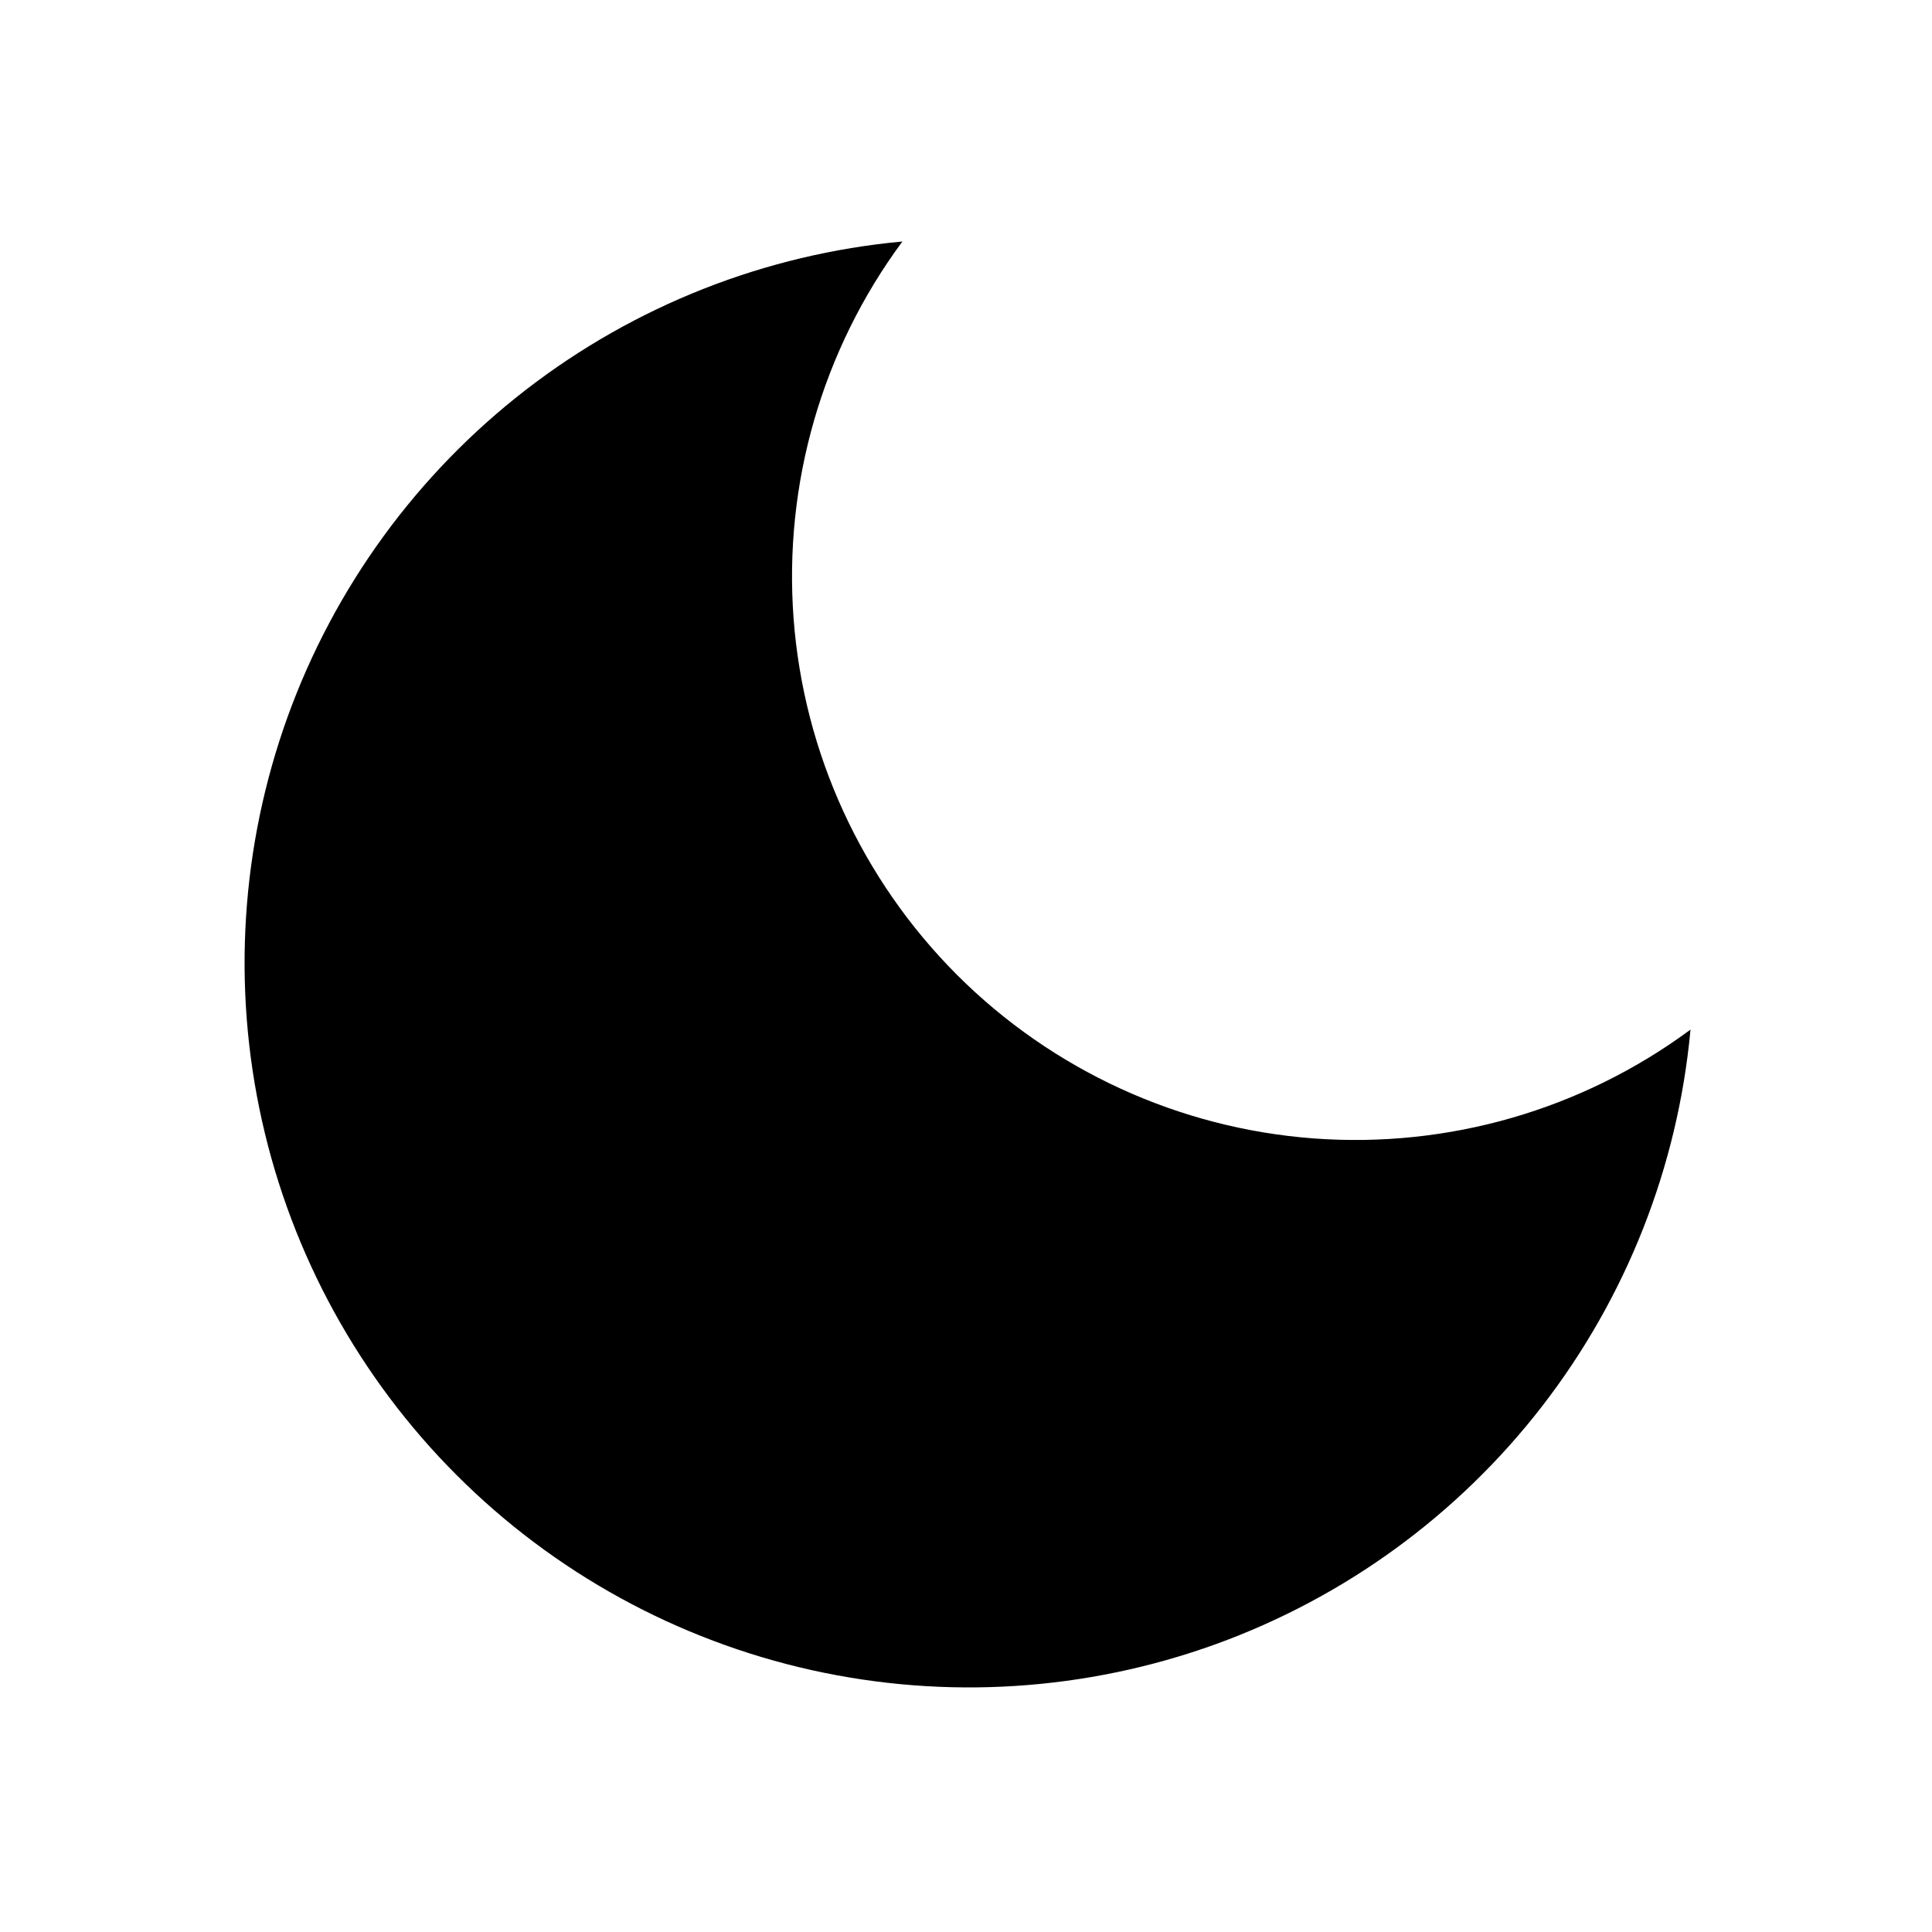
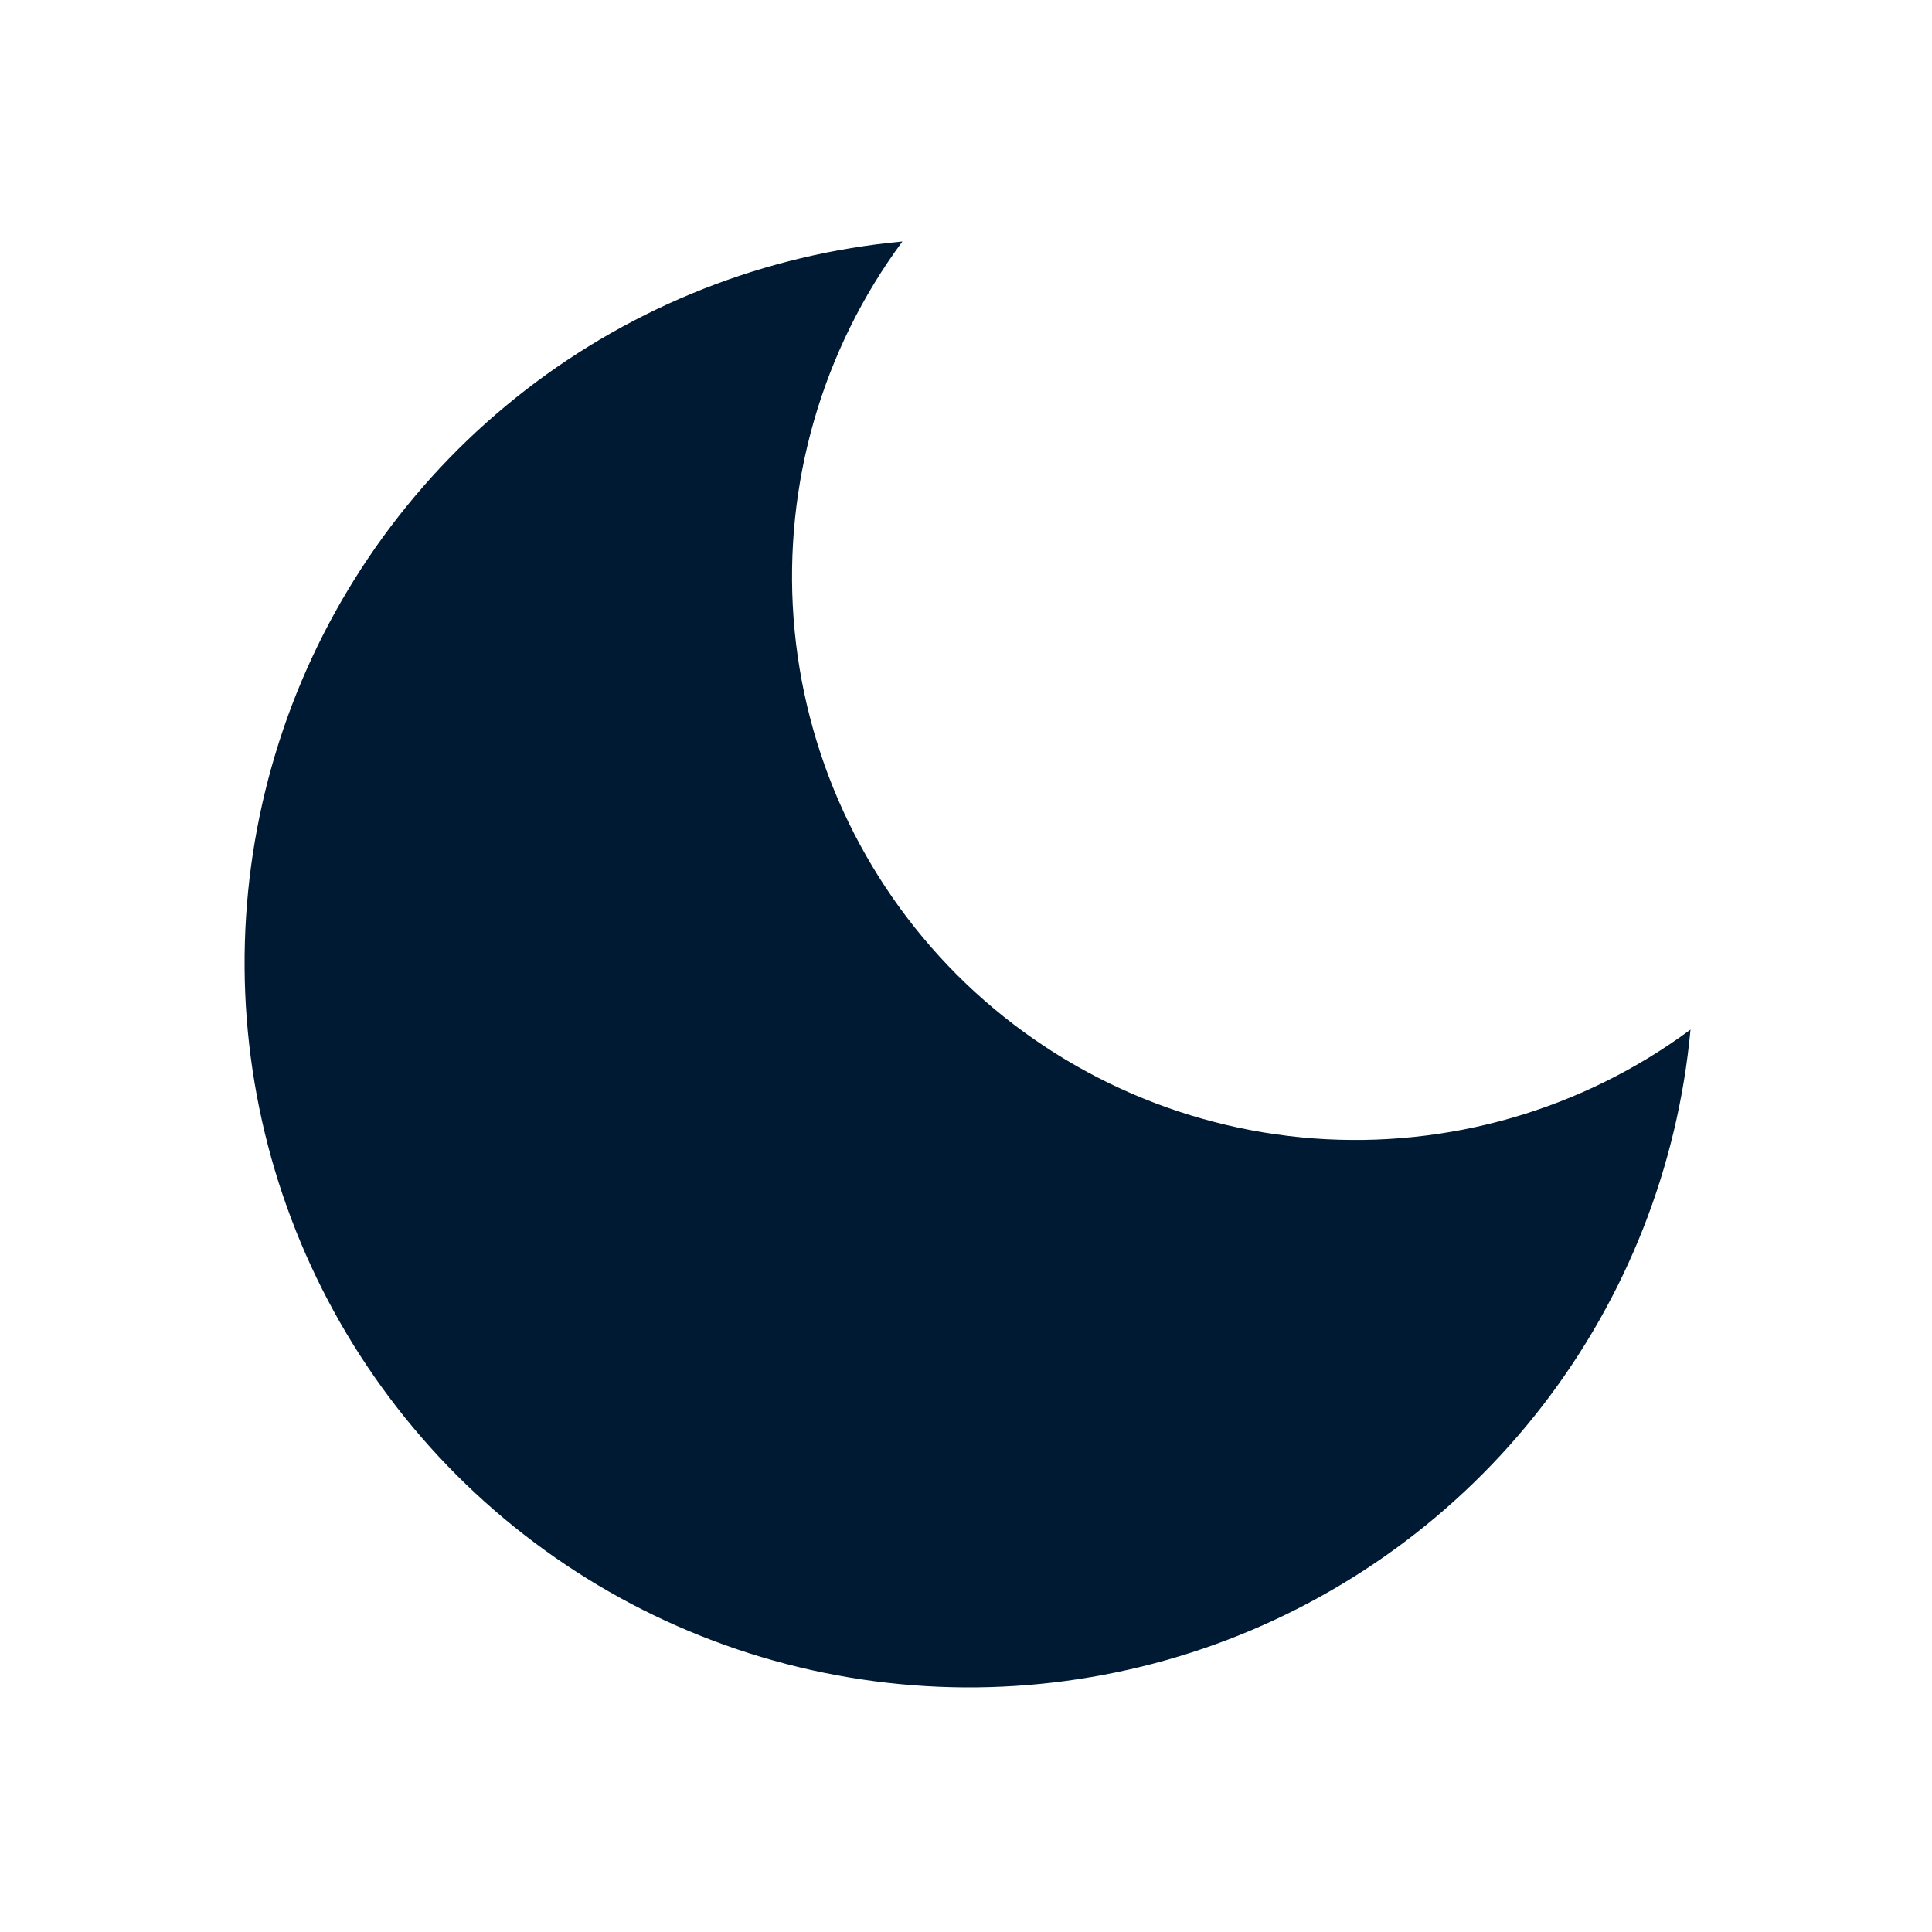
<svg xmlns="http://www.w3.org/2000/svg" width="24" height="24" viewBox="0 0 24 24" fill="none">
-   <path d="M21 12.79C20.843 14.492 20.204 16.114 19.158 17.467C18.113 18.819 16.703 19.846 15.096 20.427C13.488 21.007 11.748 21.118 10.079 20.746C8.411 20.374 6.883 19.535 5.674 18.326C4.465 17.117 3.626 15.589 3.254 13.921C2.882 12.252 2.993 10.512 3.573 8.904C4.154 7.297 5.181 5.887 6.533 4.842C7.886 3.796 9.508 3.157 11.21 3C10.213 4.348 9.734 6.009 9.858 7.681C9.983 9.353 10.704 10.925 11.889 12.111C13.075 13.296 14.646 14.017 16.319 14.142C17.991 14.266 19.652 13.787 21 12.79Z" fill="black" />
+   <path d="M21 12.79C20.843 14.492 20.204 16.114 19.158 17.467C18.113 18.819 16.703 19.846 15.096 20.427C13.488 21.007 11.748 21.118 10.079 20.746C8.411 20.374 6.883 19.535 5.674 18.326C4.465 17.117 3.626 15.589 3.254 13.921C2.882 12.252 2.993 10.512 3.573 8.904C4.154 7.297 5.181 5.887 6.533 4.842C7.886 3.796 9.508 3.157 11.21 3C10.213 4.348 9.734 6.009 9.858 7.681C9.983 9.353 10.704 10.925 11.889 12.111C13.075 13.296 14.646 14.017 16.319 14.142C17.991 14.266 19.652 13.787 21 12.79Z" fill="#001a34" />
</svg>
